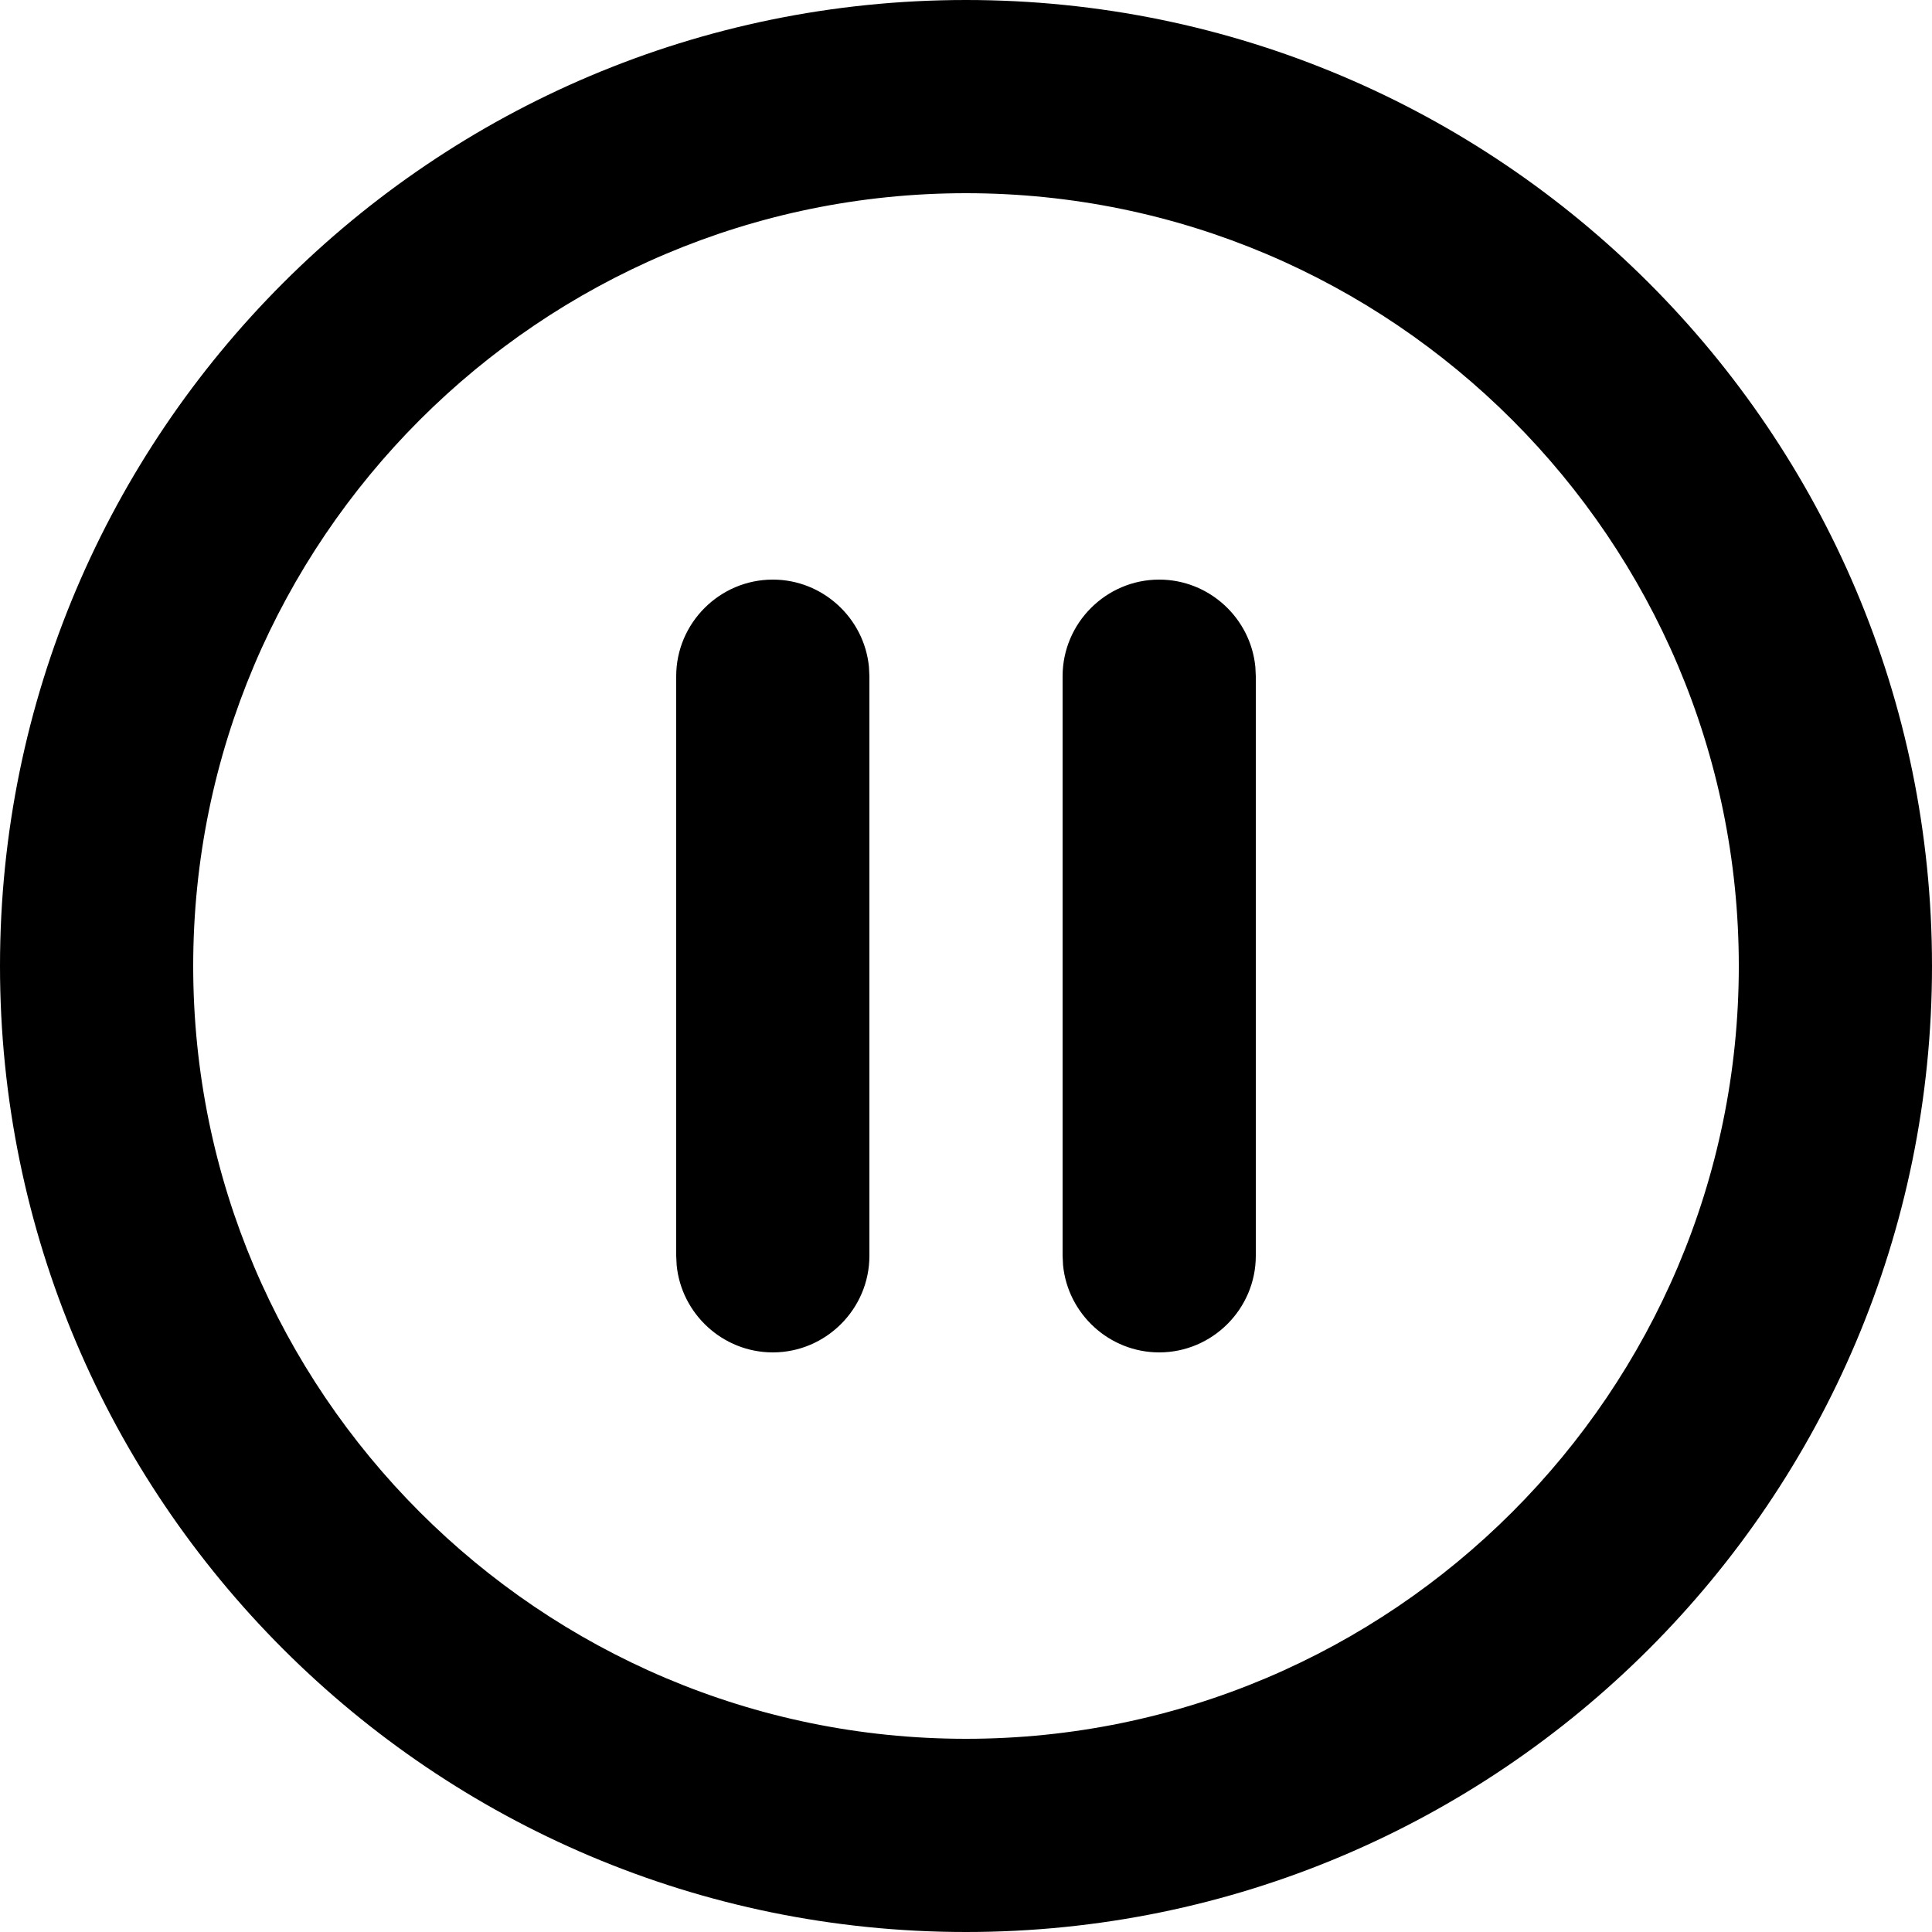
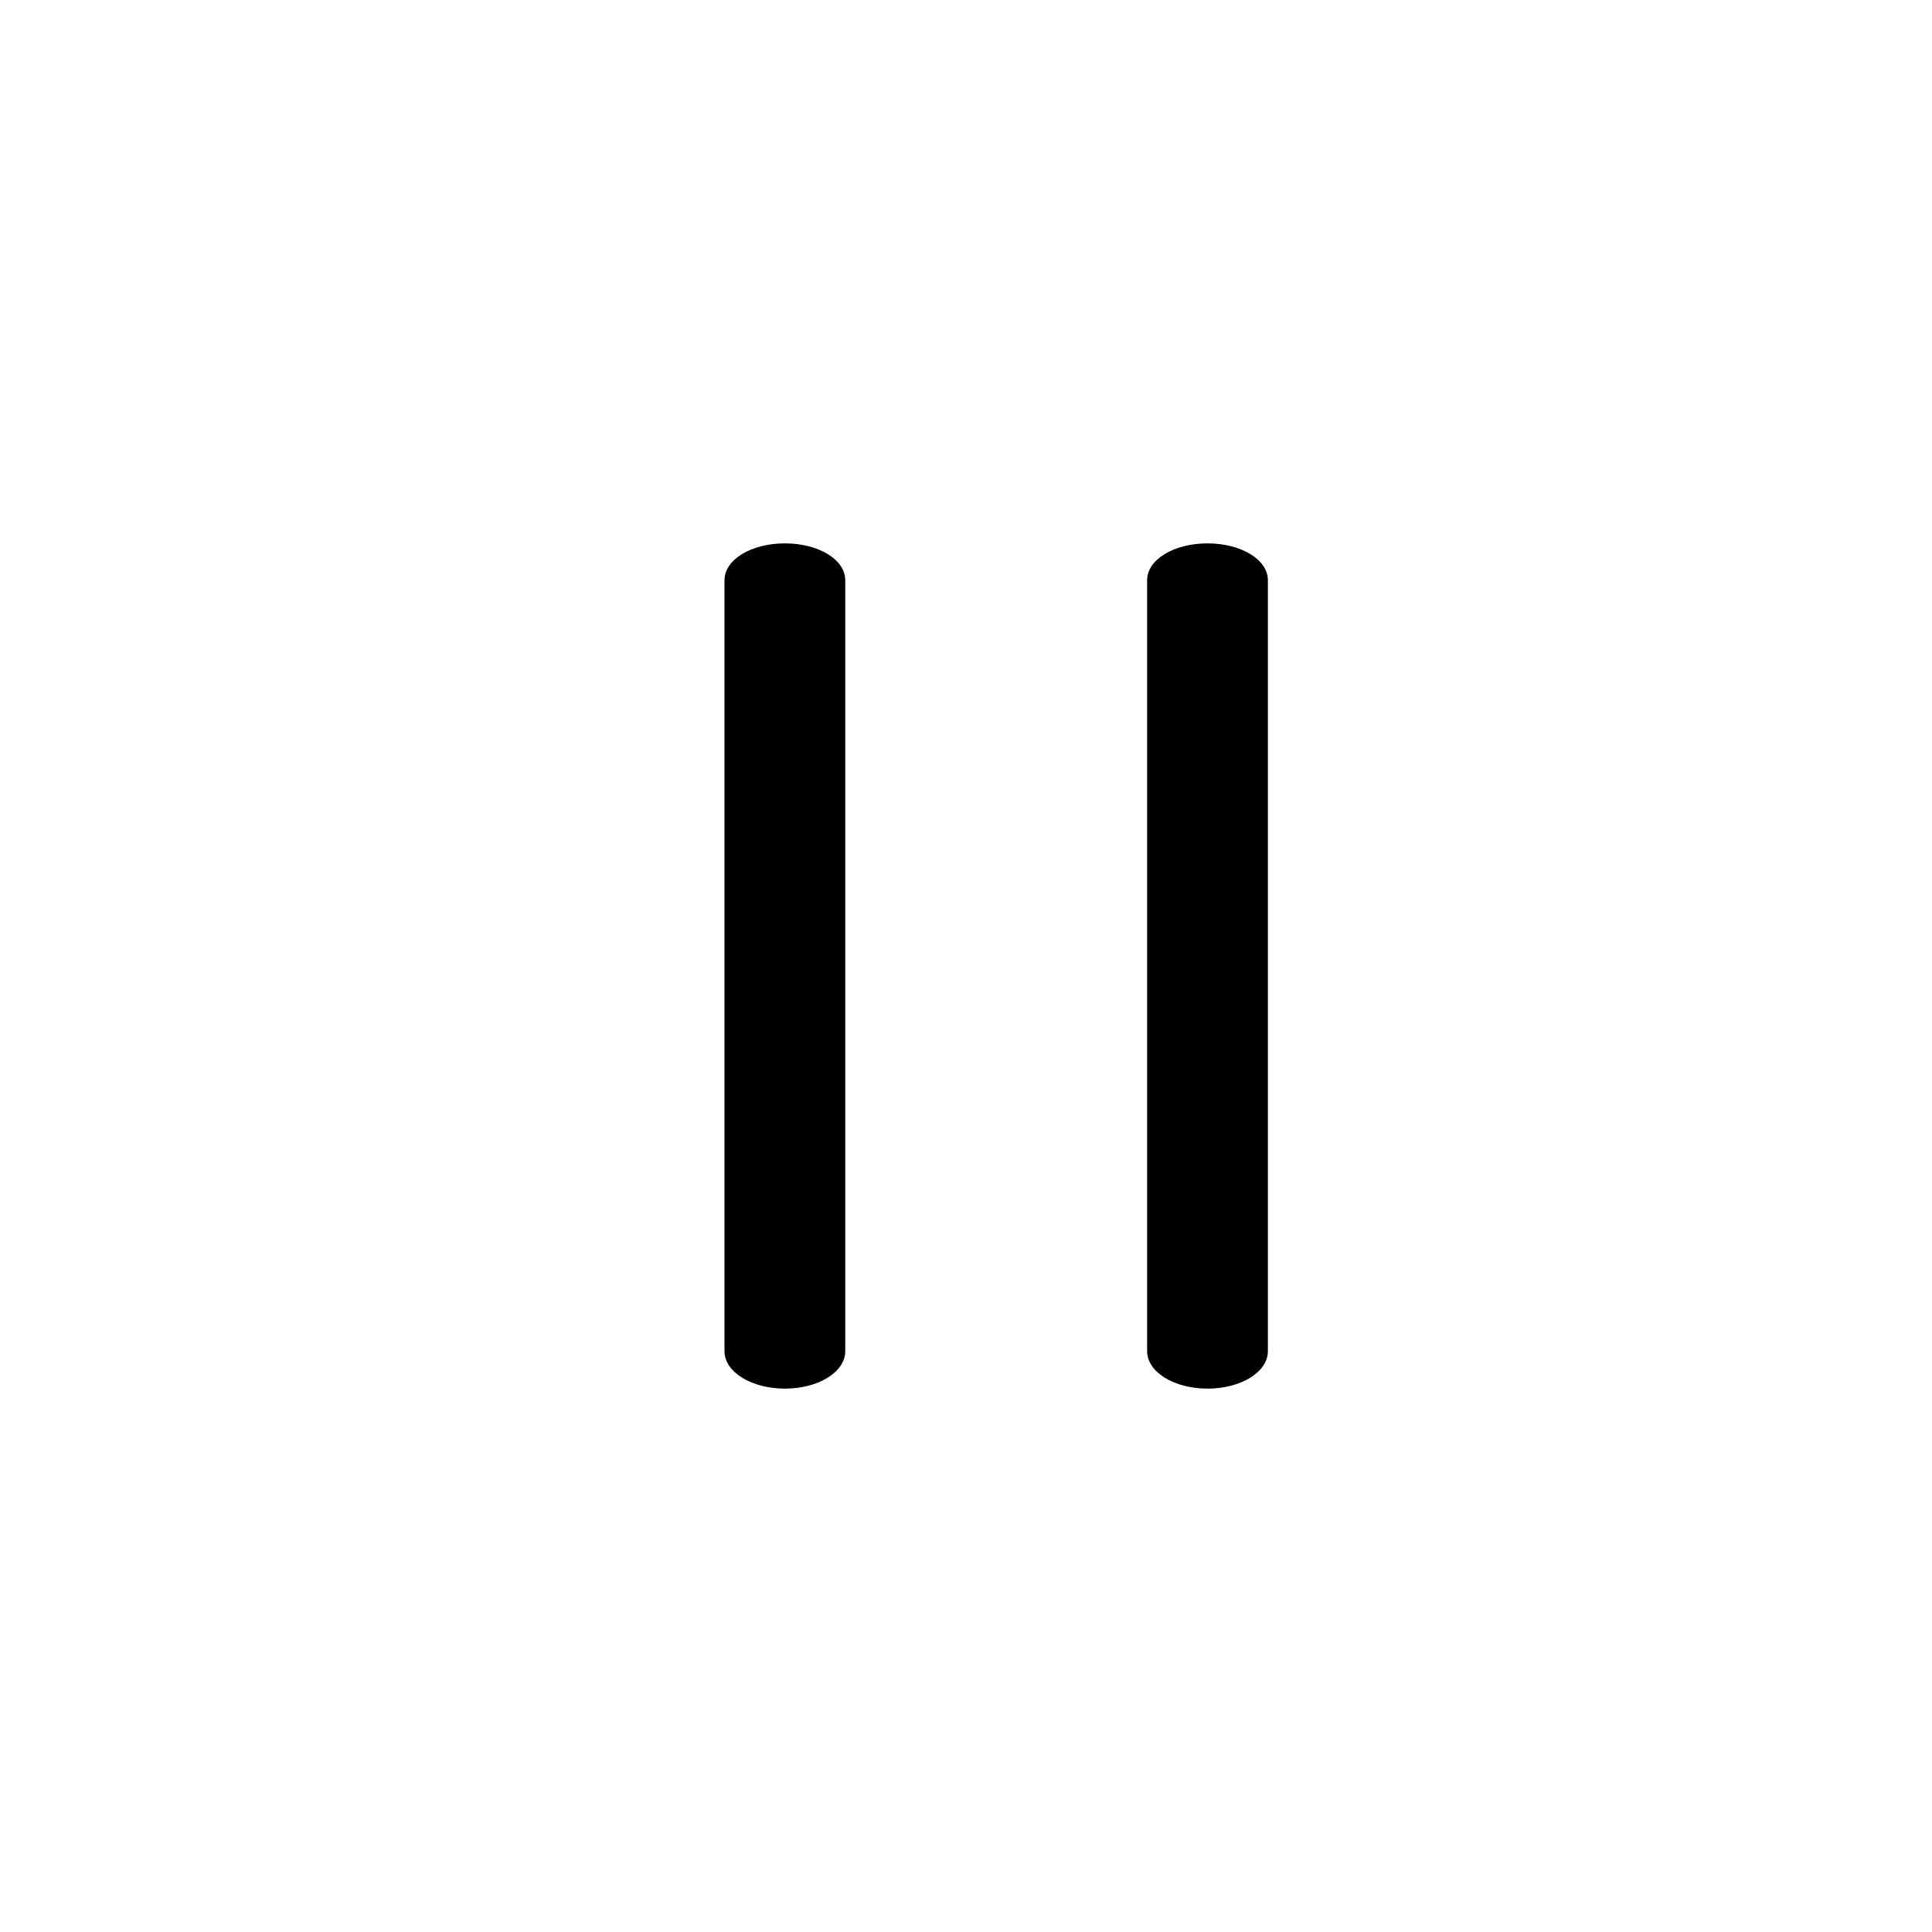
- <svg xmlns="http://www.w3.org/2000/svg" width="30" height="30" viewbox="0 0 30 30" code="81036" transform="">
-   <path d="M12 9C12.776 9 13.42 9.598 13.493 10.356L13.5 10.5 13.5 19.5C13.5 20.325 12.825 21 12 21 11.224 21 10.58 20.402 10.507 19.644L10.5 19.5 10.5 10.5C10.5 9.675 11.175 9 12 9ZM18 9C18.776 9 19.42 9.598 19.493 10.356L19.5 10.5 19.5 19.5C19.5 20.325 18.825 21 18 21 17.224 21 16.58 20.402 16.507 19.644L16.5 19.5 16.5 10.5C16.5 9.675 17.175 9 18 9ZM15 0C23.28 0 30 6.72 30 15 30 23.28 23.28 30 15 30 6.72 30 0 23.28 0 15 0 6.72 6.72 0 15 0ZM15 3C8.385 3 3 8.385 3 15 3 21.615 8.385 27 15 27 21.615 27 27 21.615 27 15 27 8.385 21.615 3 15 3Z" />
+ <svg xmlns="http://www.w3.org/2000/svg" width="32" height="32" viewbox="0 0 32 32" code="82719" transform="">
+   <path d="M14 22.38C14 22.727 13.551 23 13 23 12.449 23 12 22.727 12 22.38V9.611C12 9.264 12.449 9 13 9 13.551 9 14 9.264 14 9.611V22.38ZM21 22.38C21 22.727 20.551 23 20 23 19.449 23 19 22.727 19 22.38V9.611C19 9.264 19.449 9 20 9 20.551 9 21 9.264 21 9.611V22.38Z" />
</svg>
